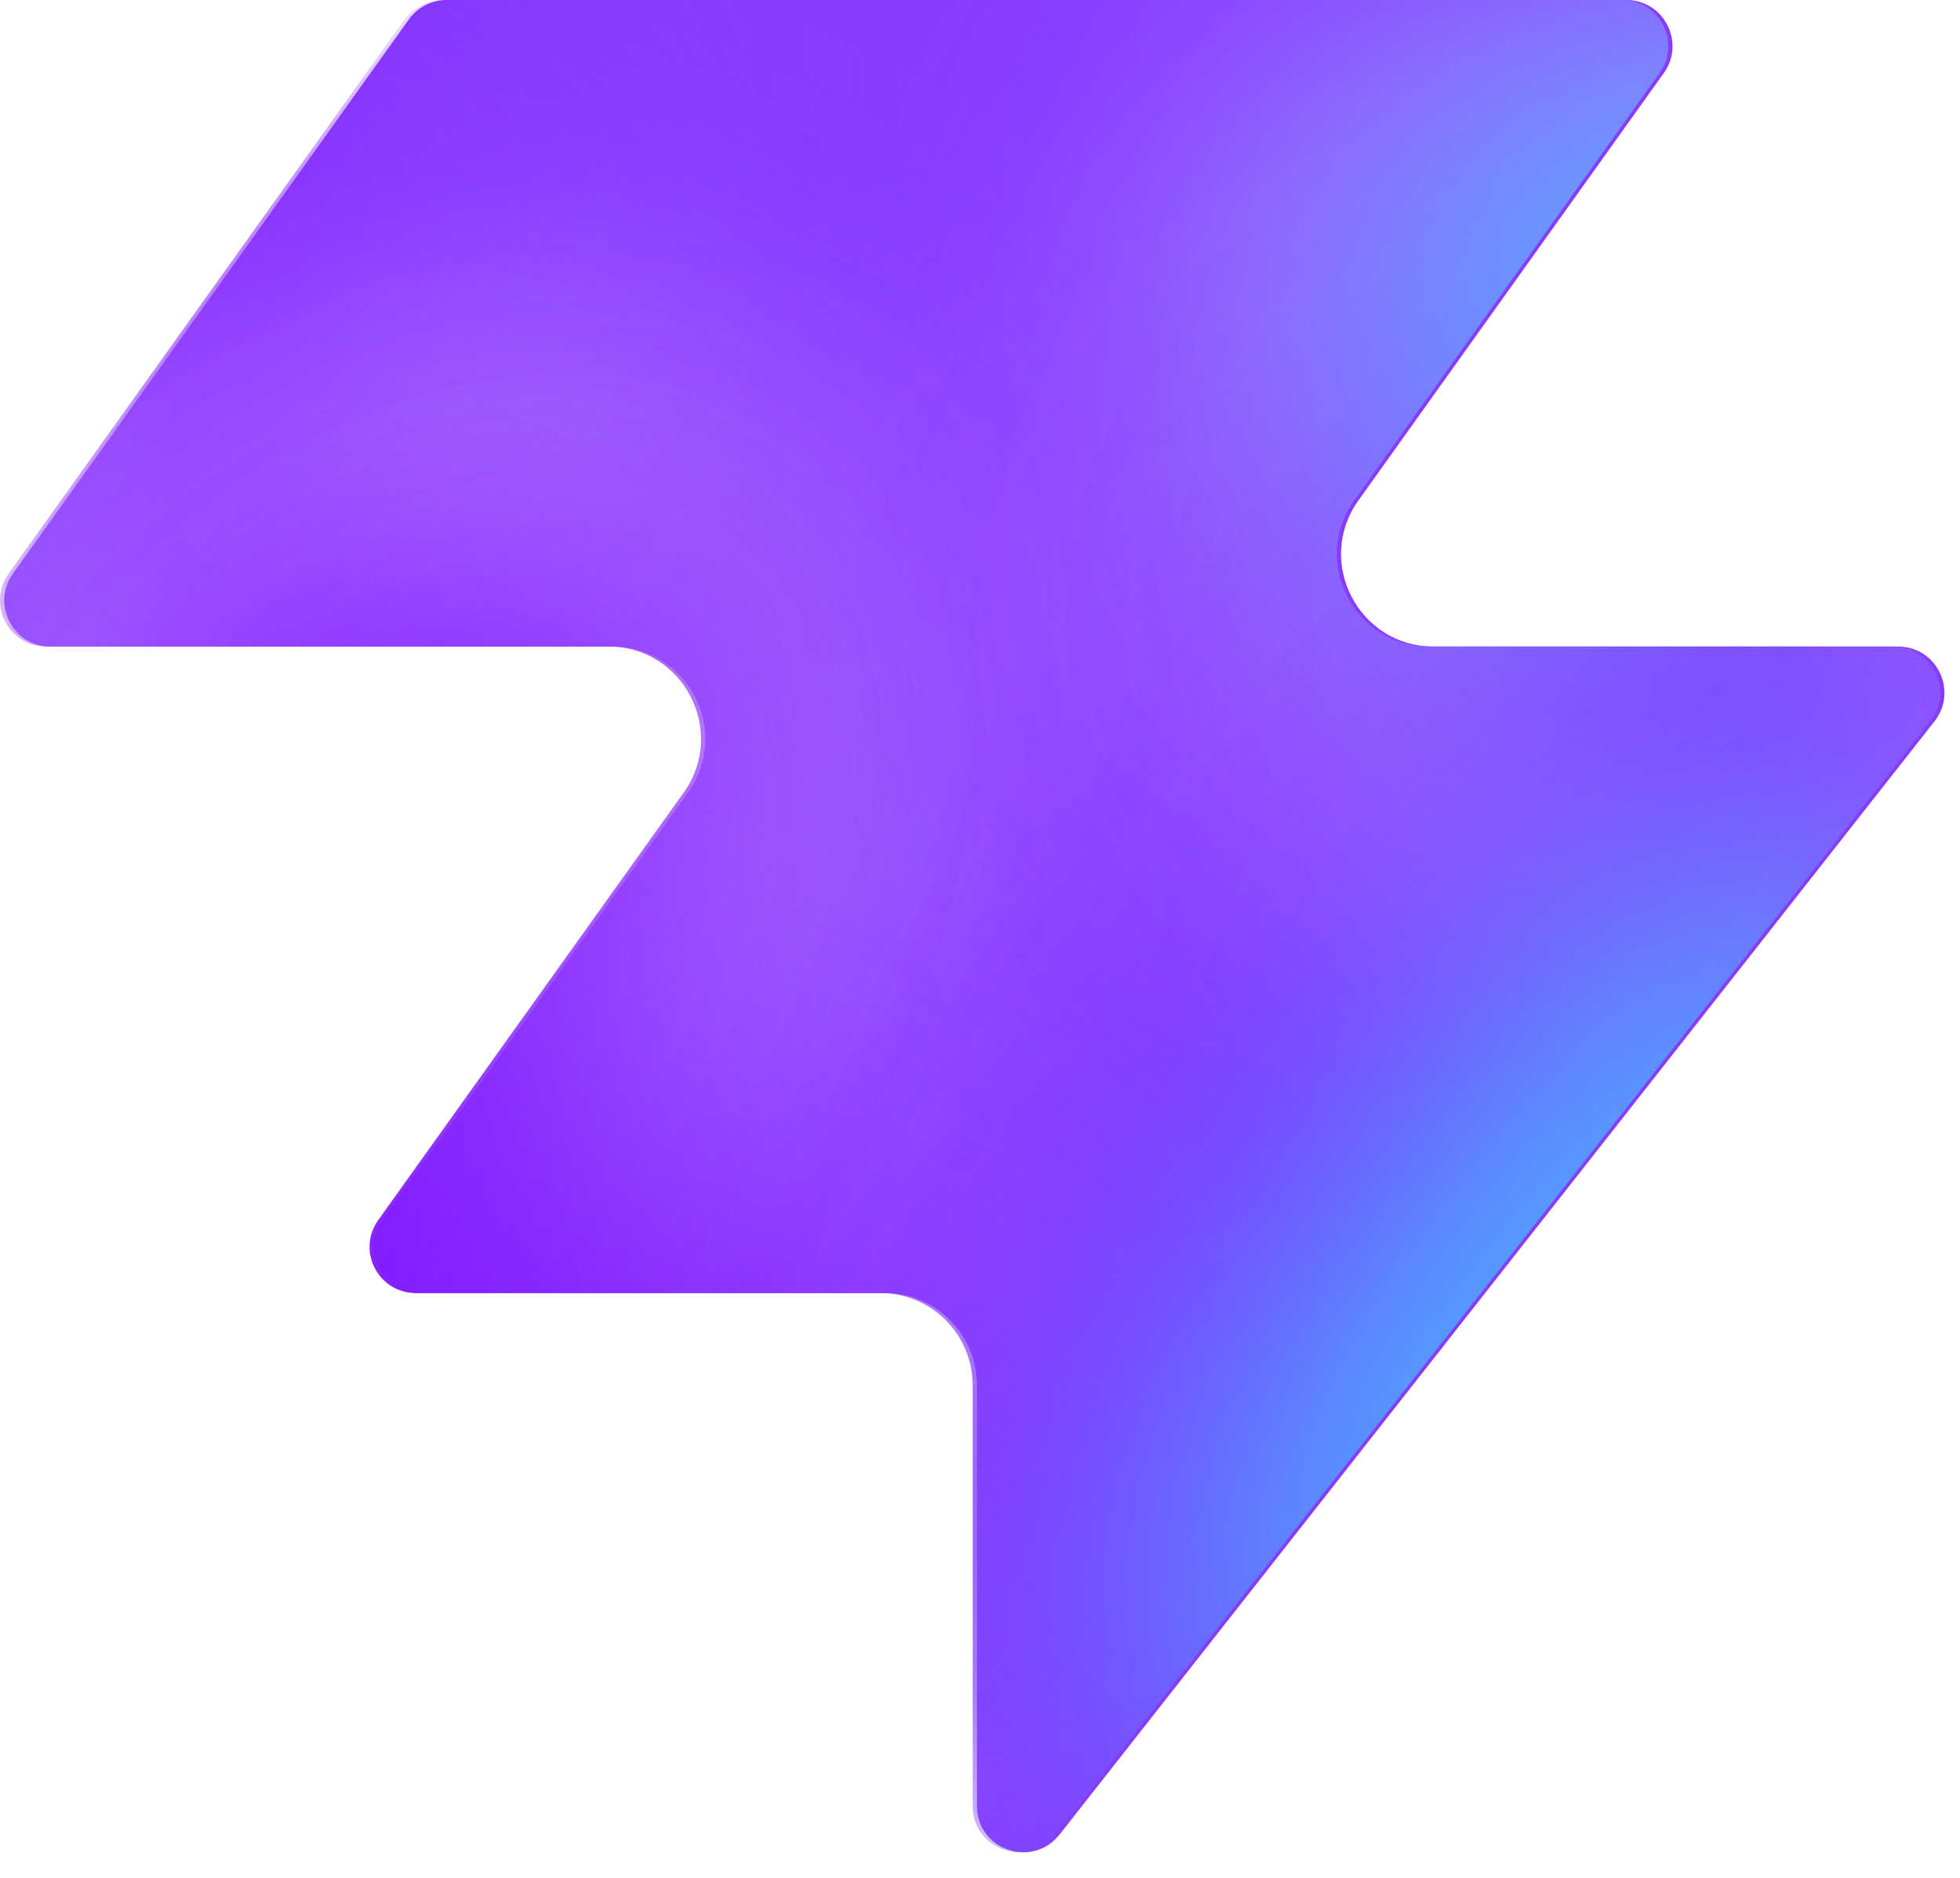
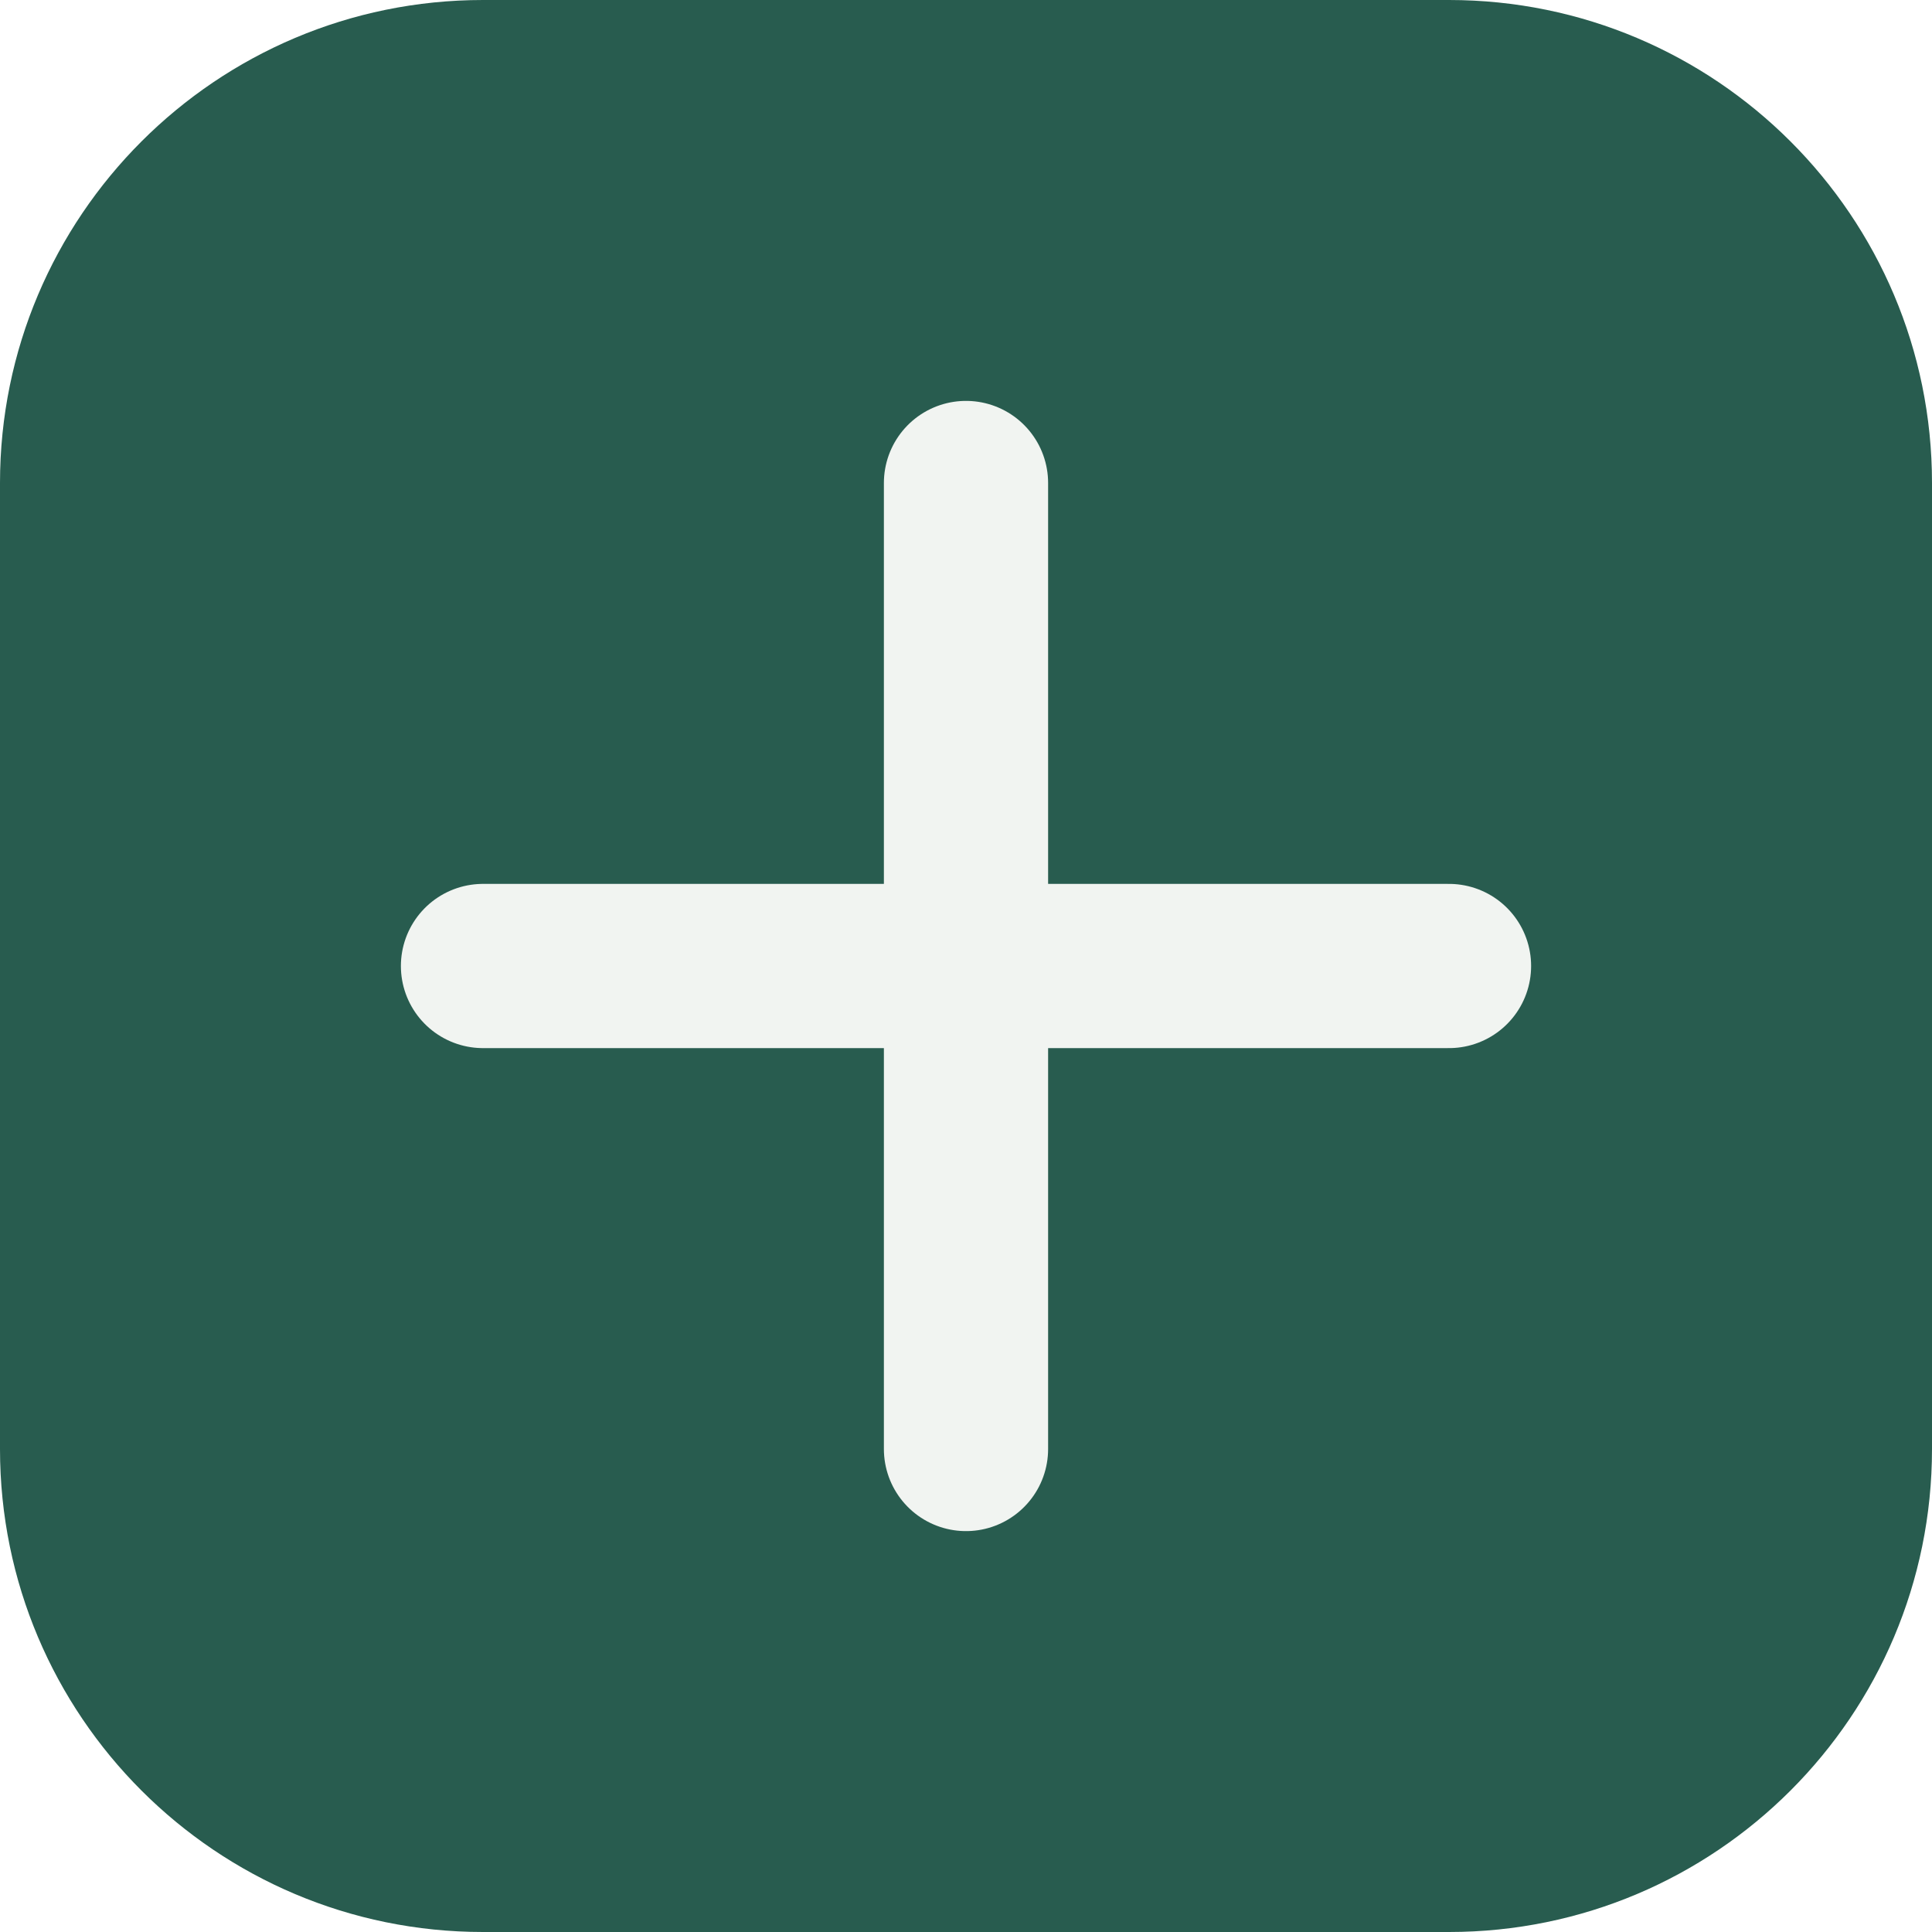
- <svg xmlns="http://www.w3.org/2000/svg" width="48" height="46" fill="none" viewBox="0 0 48 46">
-   <path fill="#863bff" d="M25.946 44.938c-.664.845-2.021.375-2.021-.698V33.937a2.26 2.26 0 0 0-2.262-2.262H10.287c-.92 0-1.456-1.04-.92-1.788l7.48-10.471c1.07-1.497 0-3.578-1.842-3.578H1.237c-.92 0-1.456-1.04-.92-1.788L10.013.474c.214-.297.556-.474.92-.474h28.894c.92 0 1.456 1.04.92 1.788l-7.48 10.471c-1.07 1.498 0 3.579 1.842 3.579h11.377c.943 0 1.473 1.088.89 1.83L25.947 44.94z" style="fill:#863bff;fill:color(display-p3 .525 .23 1);fill-opacity:1" />
-   <mask id="a" width="48" height="46" x="0" y="0" maskUnits="userSpaceOnUse" style="mask-type:alpha">
-     <path fill="#000" d="M25.842 44.938c-.664.844-2.021.375-2.021-.698V33.937a2.26 2.26 0 0 0-2.262-2.262H10.183c-.92 0-1.456-1.04-.92-1.788l7.48-10.471c1.07-1.498 0-3.579-1.842-3.579H1.133c-.92 0-1.456-1.04-.92-1.787L9.91.473c.214-.297.556-.474.92-.474h28.894c.92 0 1.456 1.04.92 1.788l-7.48 10.471c-1.07 1.498 0 3.578 1.842 3.578h11.377c.943 0 1.473 1.088.89 1.832L25.843 44.94z" style="fill:#000;fill-opacity:1" />
-   </mask>
-   <g mask="url(#a)">
-     <g filter="url(#b)">
-       <ellipse cx="5.508" cy="14.704" fill="#ede6ff" rx="5.508" ry="14.704" style="fill:#ede6ff;fill:color(display-p3 .927 .903 1);fill-opacity:1" transform="matrix(.00324 1 1 -.00324 -4.47 31.516)" />
-     </g>
-     <g filter="url(#c)">
-       <ellipse cx="10.399" cy="29.851" fill="#ede6ff" rx="10.399" ry="29.851" style="fill:#ede6ff;fill:color(display-p3 .927 .903 1);fill-opacity:1" transform="matrix(.00324 1 1 -.00324 -39.328 7.883)" />
-     </g>
-     <g filter="url(#d)">
-       <ellipse cx="5.508" cy="30.487" fill="#7e14ff" rx="5.508" ry="30.487" style="fill:#7e14ff;fill:color(display-p3 .492 .077 1);fill-opacity:1" transform="rotate(89.814 -25.913 -14.639)scale(1 -1)" />
-     </g>
-     <g filter="url(#e)">
-       <ellipse cx="5.508" cy="30.599" fill="#7e14ff" rx="5.508" ry="30.599" style="fill:#7e14ff;fill:color(display-p3 .492 .077 1);fill-opacity:1" transform="rotate(89.814 -32.644 -3.334)scale(1 -1)" />
-     </g>
-     <g filter="url(#f)">
-       <ellipse cx="5.508" cy="30.599" fill="#7e14ff" rx="5.508" ry="30.599" style="fill:#7e14ff;fill:color(display-p3 .492 .077 1);fill-opacity:1" transform="matrix(.00324 1 1 -.00324 -34.34 30.47)" />
-     </g>
-     <g filter="url(#g)">
-       <ellipse cx="14.072" cy="22.078" fill="#ede6ff" rx="14.072" ry="22.078" style="fill:#ede6ff;fill:color(display-p3 .927 .903 1);fill-opacity:1" transform="rotate(93.35 24.506 48.493)scale(-1 1)" />
-     </g>
-     <g filter="url(#h)">
-       <ellipse cx="3.47" cy="21.501" fill="#7e14ff" rx="3.47" ry="21.501" style="fill:#7e14ff;fill:color(display-p3 .492 .077 1);fill-opacity:1" transform="rotate(89.009 28.708 47.59)scale(-1 1)" />
-     </g>
-     <g filter="url(#i)">
-       <ellipse cx="3.47" cy="21.501" fill="#7e14ff" rx="3.47" ry="21.501" style="fill:#7e14ff;fill:color(display-p3 .492 .077 1);fill-opacity:1" transform="rotate(89.009 28.708 47.59)scale(-1 1)" />
-     </g>
-     <g filter="url(#j)">
-       <ellipse cx=".387" cy="8.972" fill="#7e14ff" rx="4.407" ry="29.108" style="fill:#7e14ff;fill:color(display-p3 .492 .077 1);fill-opacity:1" transform="rotate(39.51 .387 8.972)" />
-     </g>
-     <g filter="url(#k)">
-       <ellipse cx="47.523" cy="-6.092" fill="#7e14ff" rx="4.407" ry="29.108" style="fill:#7e14ff;fill:color(display-p3 .492 .077 1);fill-opacity:1" transform="rotate(37.892 47.523 -6.092)" />
-     </g>
-     <g filter="url(#l)">
-       <ellipse cx="41.412" cy="6.333" fill="#47bfff" rx="5.971" ry="9.665" style="fill:#47bfff;fill:color(display-p3 .28 .748 1);fill-opacity:1" transform="rotate(37.892 41.412 6.333)" />
-     </g>
-     <g filter="url(#m)">
-       <ellipse cx="-1.879" cy="38.332" fill="#7e14ff" rx="4.407" ry="29.108" style="fill:#7e14ff;fill:color(display-p3 .492 .077 1);fill-opacity:1" transform="rotate(37.892 -1.88 38.332)" />
-     </g>
-     <g filter="url(#n)">
-       <ellipse cx="-1.879" cy="38.332" fill="#7e14ff" rx="4.407" ry="29.108" style="fill:#7e14ff;fill:color(display-p3 .492 .077 1);fill-opacity:1" transform="rotate(37.892 -1.88 38.332)" />
-     </g>
-     <g filter="url(#o)">
-       <ellipse cx="35.651" cy="29.907" fill="#7e14ff" rx="4.407" ry="29.108" style="fill:#7e14ff;fill:color(display-p3 .492 .077 1);fill-opacity:1" transform="rotate(37.892 35.651 29.907)" />
-     </g>
-     <g filter="url(#p)">
-       <ellipse cx="38.418" cy="32.4" fill="#47bfff" rx="5.971" ry="15.297" style="fill:#47bfff;fill:color(display-p3 .28 .748 1);fill-opacity:1" transform="rotate(37.892 38.418 32.4)" />
-     </g>
-   </g>
-   <defs>
-     <filter id="b" width="60.045" height="41.654" x="-19.77" y="16.149" color-interpolation-filters="sRGB" filterUnits="userSpaceOnUse">
-       <feFlood flood-opacity="0" result="BackgroundImageFix" />
-       <feBlend in="SourceGraphic" in2="BackgroundImageFix" result="shape" />
-       <feGaussianBlur result="effect1_foregroundBlur_2002_17158" stdDeviation="7.659" />
-     </filter>
-     <filter id="c" width="90.34" height="51.437" x="-54.613" y="-7.533" color-interpolation-filters="sRGB" filterUnits="userSpaceOnUse">
-       <feFlood flood-opacity="0" result="BackgroundImageFix" />
-       <feBlend in="SourceGraphic" in2="BackgroundImageFix" result="shape" />
-       <feGaussianBlur result="effect1_foregroundBlur_2002_17158" stdDeviation="7.659" />
-     </filter>
-     <filter id="d" width="79.355" height="29.4" x="-49.64" y="2.03" color-interpolation-filters="sRGB" filterUnits="userSpaceOnUse">
-       <feFlood flood-opacity="0" result="BackgroundImageFix" />
-       <feBlend in="SourceGraphic" in2="BackgroundImageFix" result="shape" />
-       <feGaussianBlur result="effect1_foregroundBlur_2002_17158" stdDeviation="4.596" />
-     </filter>
-     <filter id="e" width="79.579" height="29.4" x="-45.045" y="20.029" color-interpolation-filters="sRGB" filterUnits="userSpaceOnUse">
-       <feFlood flood-opacity="0" result="BackgroundImageFix" />
-       <feBlend in="SourceGraphic" in2="BackgroundImageFix" result="shape" />
-       <feGaussianBlur result="effect1_foregroundBlur_2002_17158" stdDeviation="4.596" />
-     </filter>
-     <filter id="f" width="79.579" height="29.4" x="-43.513" y="21.178" color-interpolation-filters="sRGB" filterUnits="userSpaceOnUse">
-       <feFlood flood-opacity="0" result="BackgroundImageFix" />
-       <feBlend in="SourceGraphic" in2="BackgroundImageFix" result="shape" />
-       <feGaussianBlur result="effect1_foregroundBlur_2002_17158" stdDeviation="4.596" />
-     </filter>
-     <filter id="g" width="74.749" height="58.852" x="15.756" y="-17.901" color-interpolation-filters="sRGB" filterUnits="userSpaceOnUse">
-       <feFlood flood-opacity="0" result="BackgroundImageFix" />
-       <feBlend in="SourceGraphic" in2="BackgroundImageFix" result="shape" />
-       <feGaussianBlur result="effect1_foregroundBlur_2002_17158" stdDeviation="7.659" />
-     </filter>
-     <filter id="h" width="61.377" height="25.362" x="23.548" y="2.284" color-interpolation-filters="sRGB" filterUnits="userSpaceOnUse">
-       <feFlood flood-opacity="0" result="BackgroundImageFix" />
-       <feBlend in="SourceGraphic" in2="BackgroundImageFix" result="shape" />
-       <feGaussianBlur result="effect1_foregroundBlur_2002_17158" stdDeviation="4.596" />
-     </filter>
-     <filter id="i" width="61.377" height="25.362" x="23.548" y="2.284" color-interpolation-filters="sRGB" filterUnits="userSpaceOnUse">
-       <feFlood flood-opacity="0" result="BackgroundImageFix" />
-       <feBlend in="SourceGraphic" in2="BackgroundImageFix" result="shape" />
-       <feGaussianBlur result="effect1_foregroundBlur_2002_17158" stdDeviation="4.596" />
-     </filter>
-     <filter id="j" width="56.045" height="63.649" x="-27.636" y="-22.853" color-interpolation-filters="sRGB" filterUnits="userSpaceOnUse">
-       <feFlood flood-opacity="0" result="BackgroundImageFix" />
-       <feBlend in="SourceGraphic" in2="BackgroundImageFix" result="shape" />
-       <feGaussianBlur result="effect1_foregroundBlur_2002_17158" stdDeviation="4.596" />
-     </filter>
-     <filter id="k" width="54.814" height="64.646" x="20.116" y="-38.415" color-interpolation-filters="sRGB" filterUnits="userSpaceOnUse">
-       <feFlood flood-opacity="0" result="BackgroundImageFix" />
-       <feBlend in="SourceGraphic" in2="BackgroundImageFix" result="shape" />
-       <feGaussianBlur result="effect1_foregroundBlur_2002_17158" stdDeviation="4.596" />
-     </filter>
-     <filter id="l" width="33.541" height="35.313" x="24.641" y="-11.323" color-interpolation-filters="sRGB" filterUnits="userSpaceOnUse">
-       <feFlood flood-opacity="0" result="BackgroundImageFix" />
-       <feBlend in="SourceGraphic" in2="BackgroundImageFix" result="shape" />
-       <feGaussianBlur result="effect1_foregroundBlur_2002_17158" stdDeviation="4.596" />
-     </filter>
-     <filter id="m" width="54.814" height="64.646" x="-29.286" y="6.009" color-interpolation-filters="sRGB" filterUnits="userSpaceOnUse">
-       <feFlood flood-opacity="0" result="BackgroundImageFix" />
-       <feBlend in="SourceGraphic" in2="BackgroundImageFix" result="shape" />
-       <feGaussianBlur result="effect1_foregroundBlur_2002_17158" stdDeviation="4.596" />
-     </filter>
-     <filter id="n" width="54.814" height="64.646" x="-29.286" y="6.009" color-interpolation-filters="sRGB" filterUnits="userSpaceOnUse">
-       <feFlood flood-opacity="0" result="BackgroundImageFix" />
-       <feBlend in="SourceGraphic" in2="BackgroundImageFix" result="shape" />
-       <feGaussianBlur result="effect1_foregroundBlur_2002_17158" stdDeviation="4.596" />
-     </filter>
-     <filter id="o" width="54.814" height="64.646" x="8.244" y="-2.416" color-interpolation-filters="sRGB" filterUnits="userSpaceOnUse">
-       <feFlood flood-opacity="0" result="BackgroundImageFix" />
-       <feBlend in="SourceGraphic" in2="BackgroundImageFix" result="shape" />
-       <feGaussianBlur result="effect1_foregroundBlur_2002_17158" stdDeviation="4.596" />
-     </filter>
-     <filter id="p" width="39.409" height="43.623" x="18.713" y="10.588" color-interpolation-filters="sRGB" filterUnits="userSpaceOnUse">
-       <feFlood flood-opacity="0" result="BackgroundImageFix" />
-       <feBlend in="SourceGraphic" in2="BackgroundImageFix" result="shape" />
-       <feGaussianBlur result="effect1_foregroundBlur_2002_17158" stdDeviation="4.596" />
-     </filter>
-   </defs>
+ <svg xmlns="http://www.w3.org/2000/svg" viewBox="0 0 40 40">
+   <rect width="40" height="40" rx="10" fill="#285C4F" />
+   <path d="M20 10v20M10 20h20" stroke="#F1F4F1" stroke-width="3.4" stroke-linecap="round" />
</svg>
